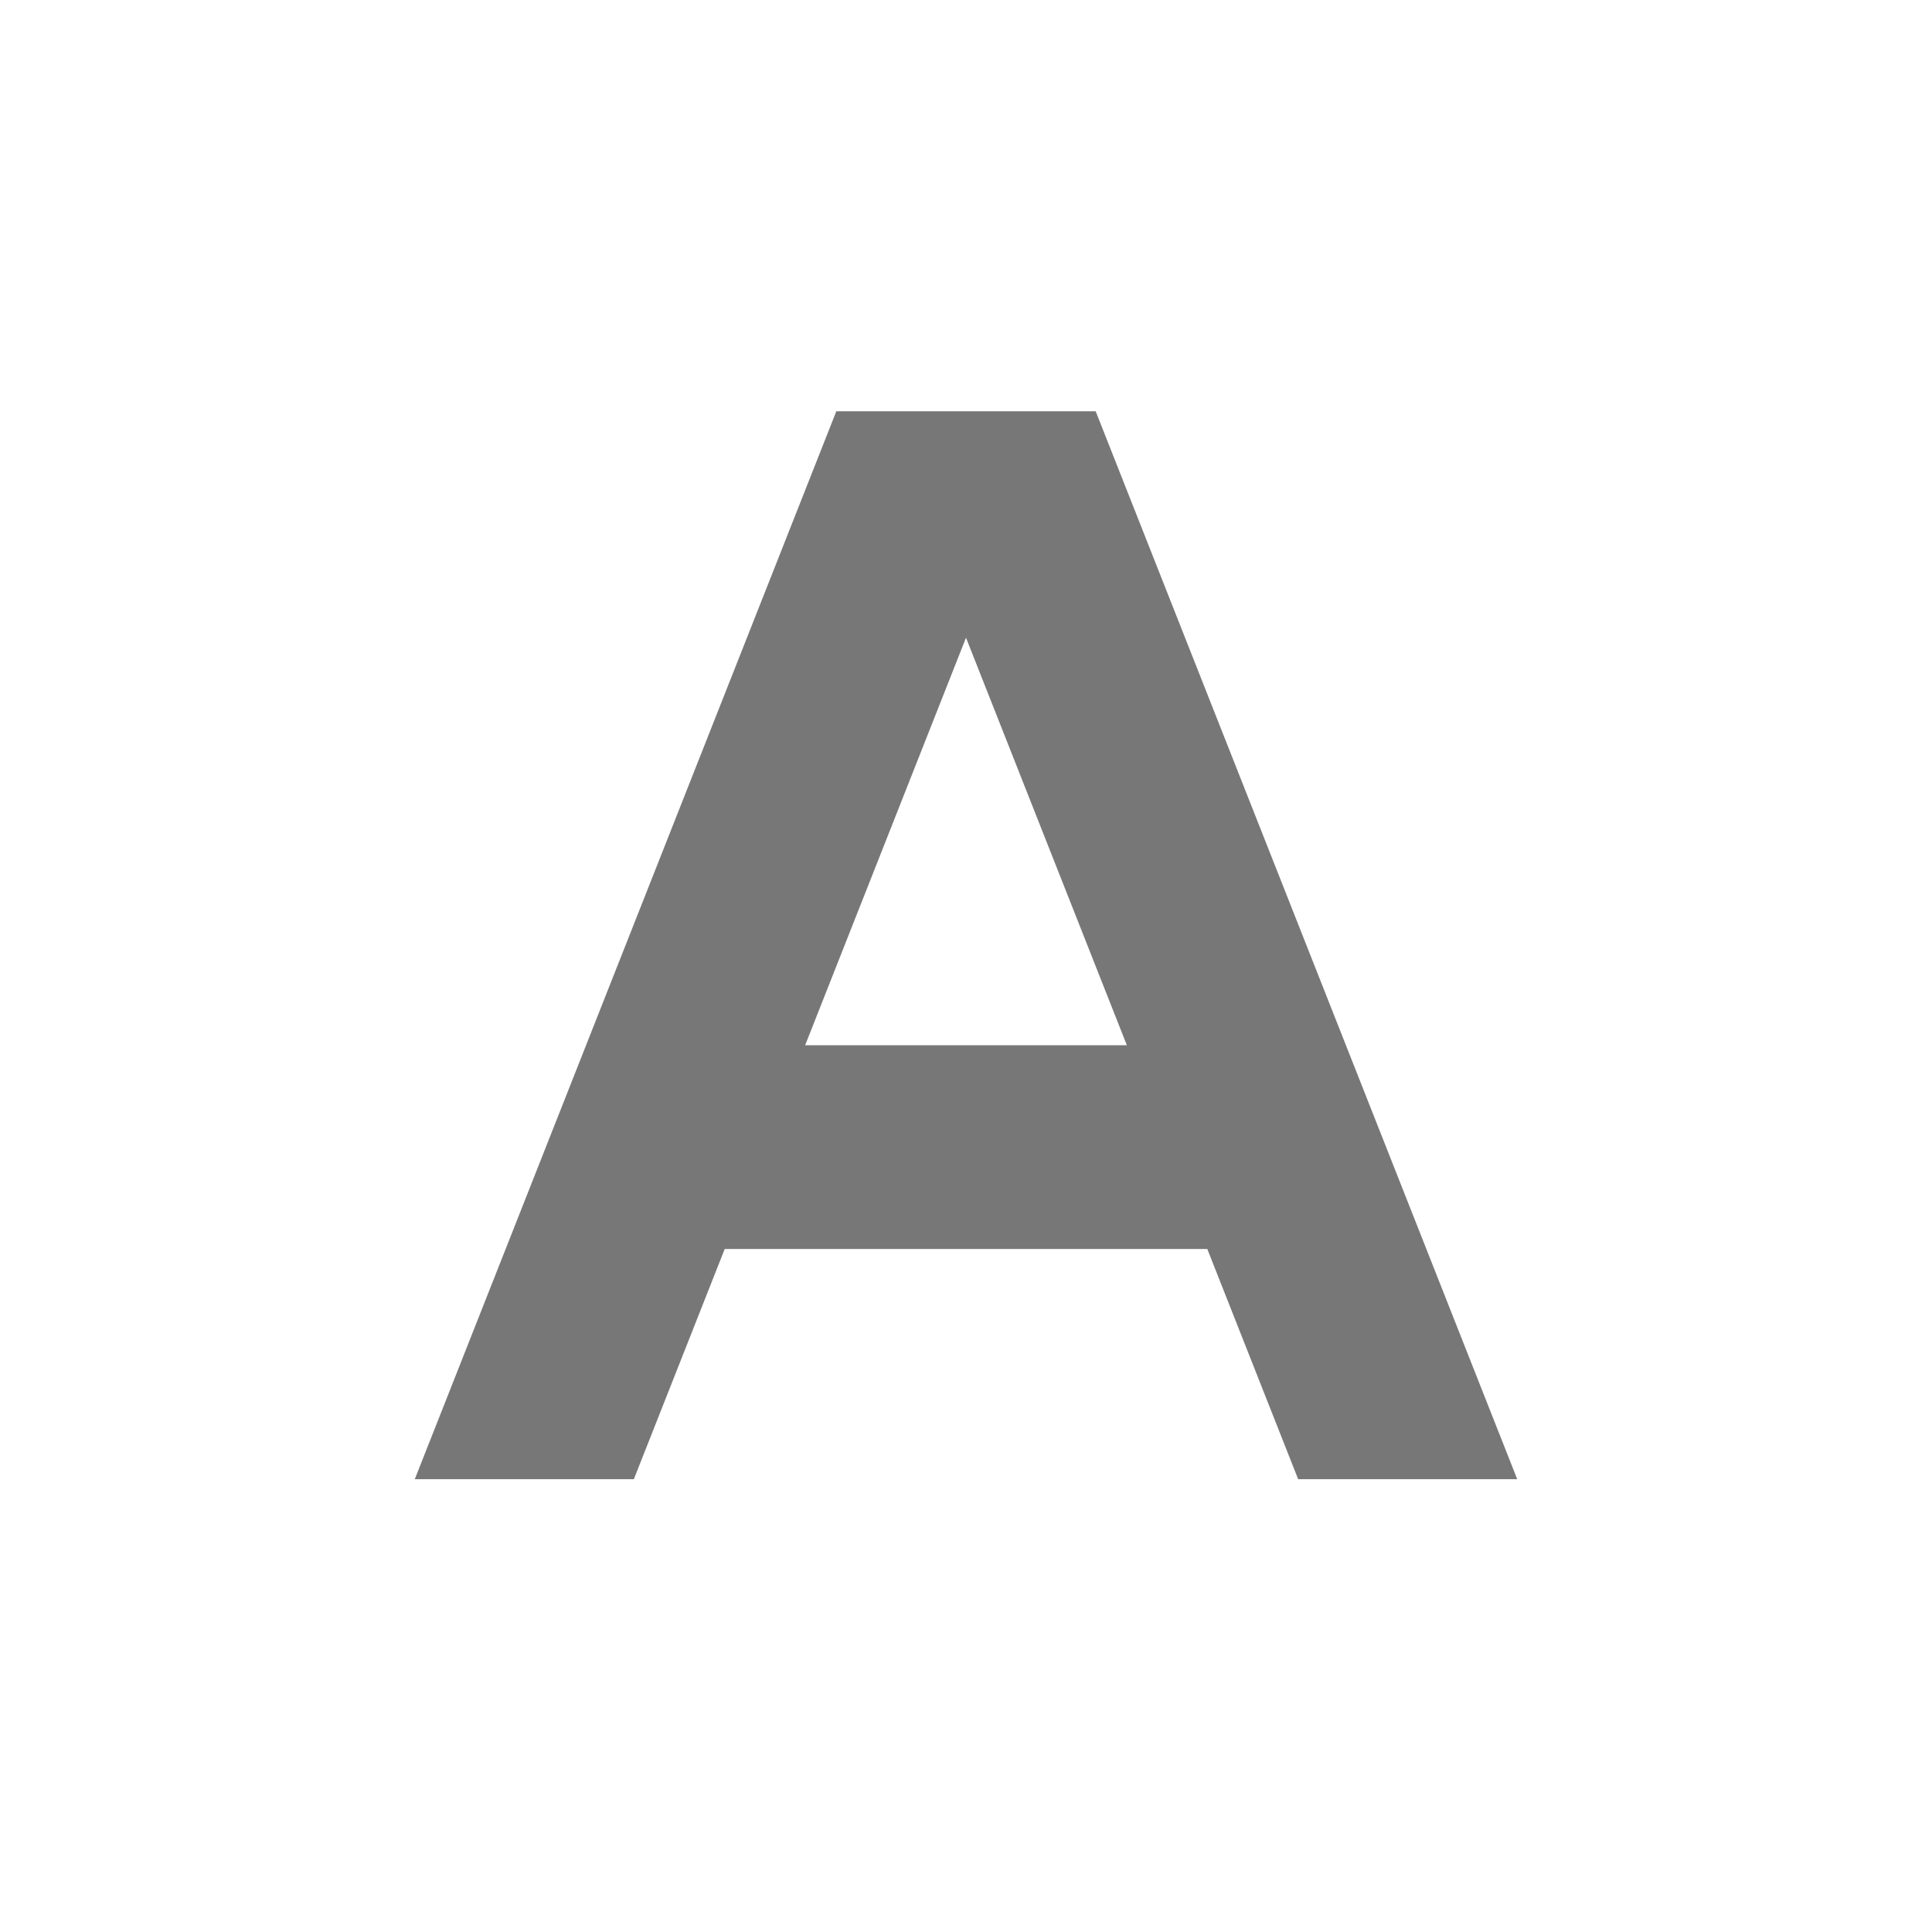
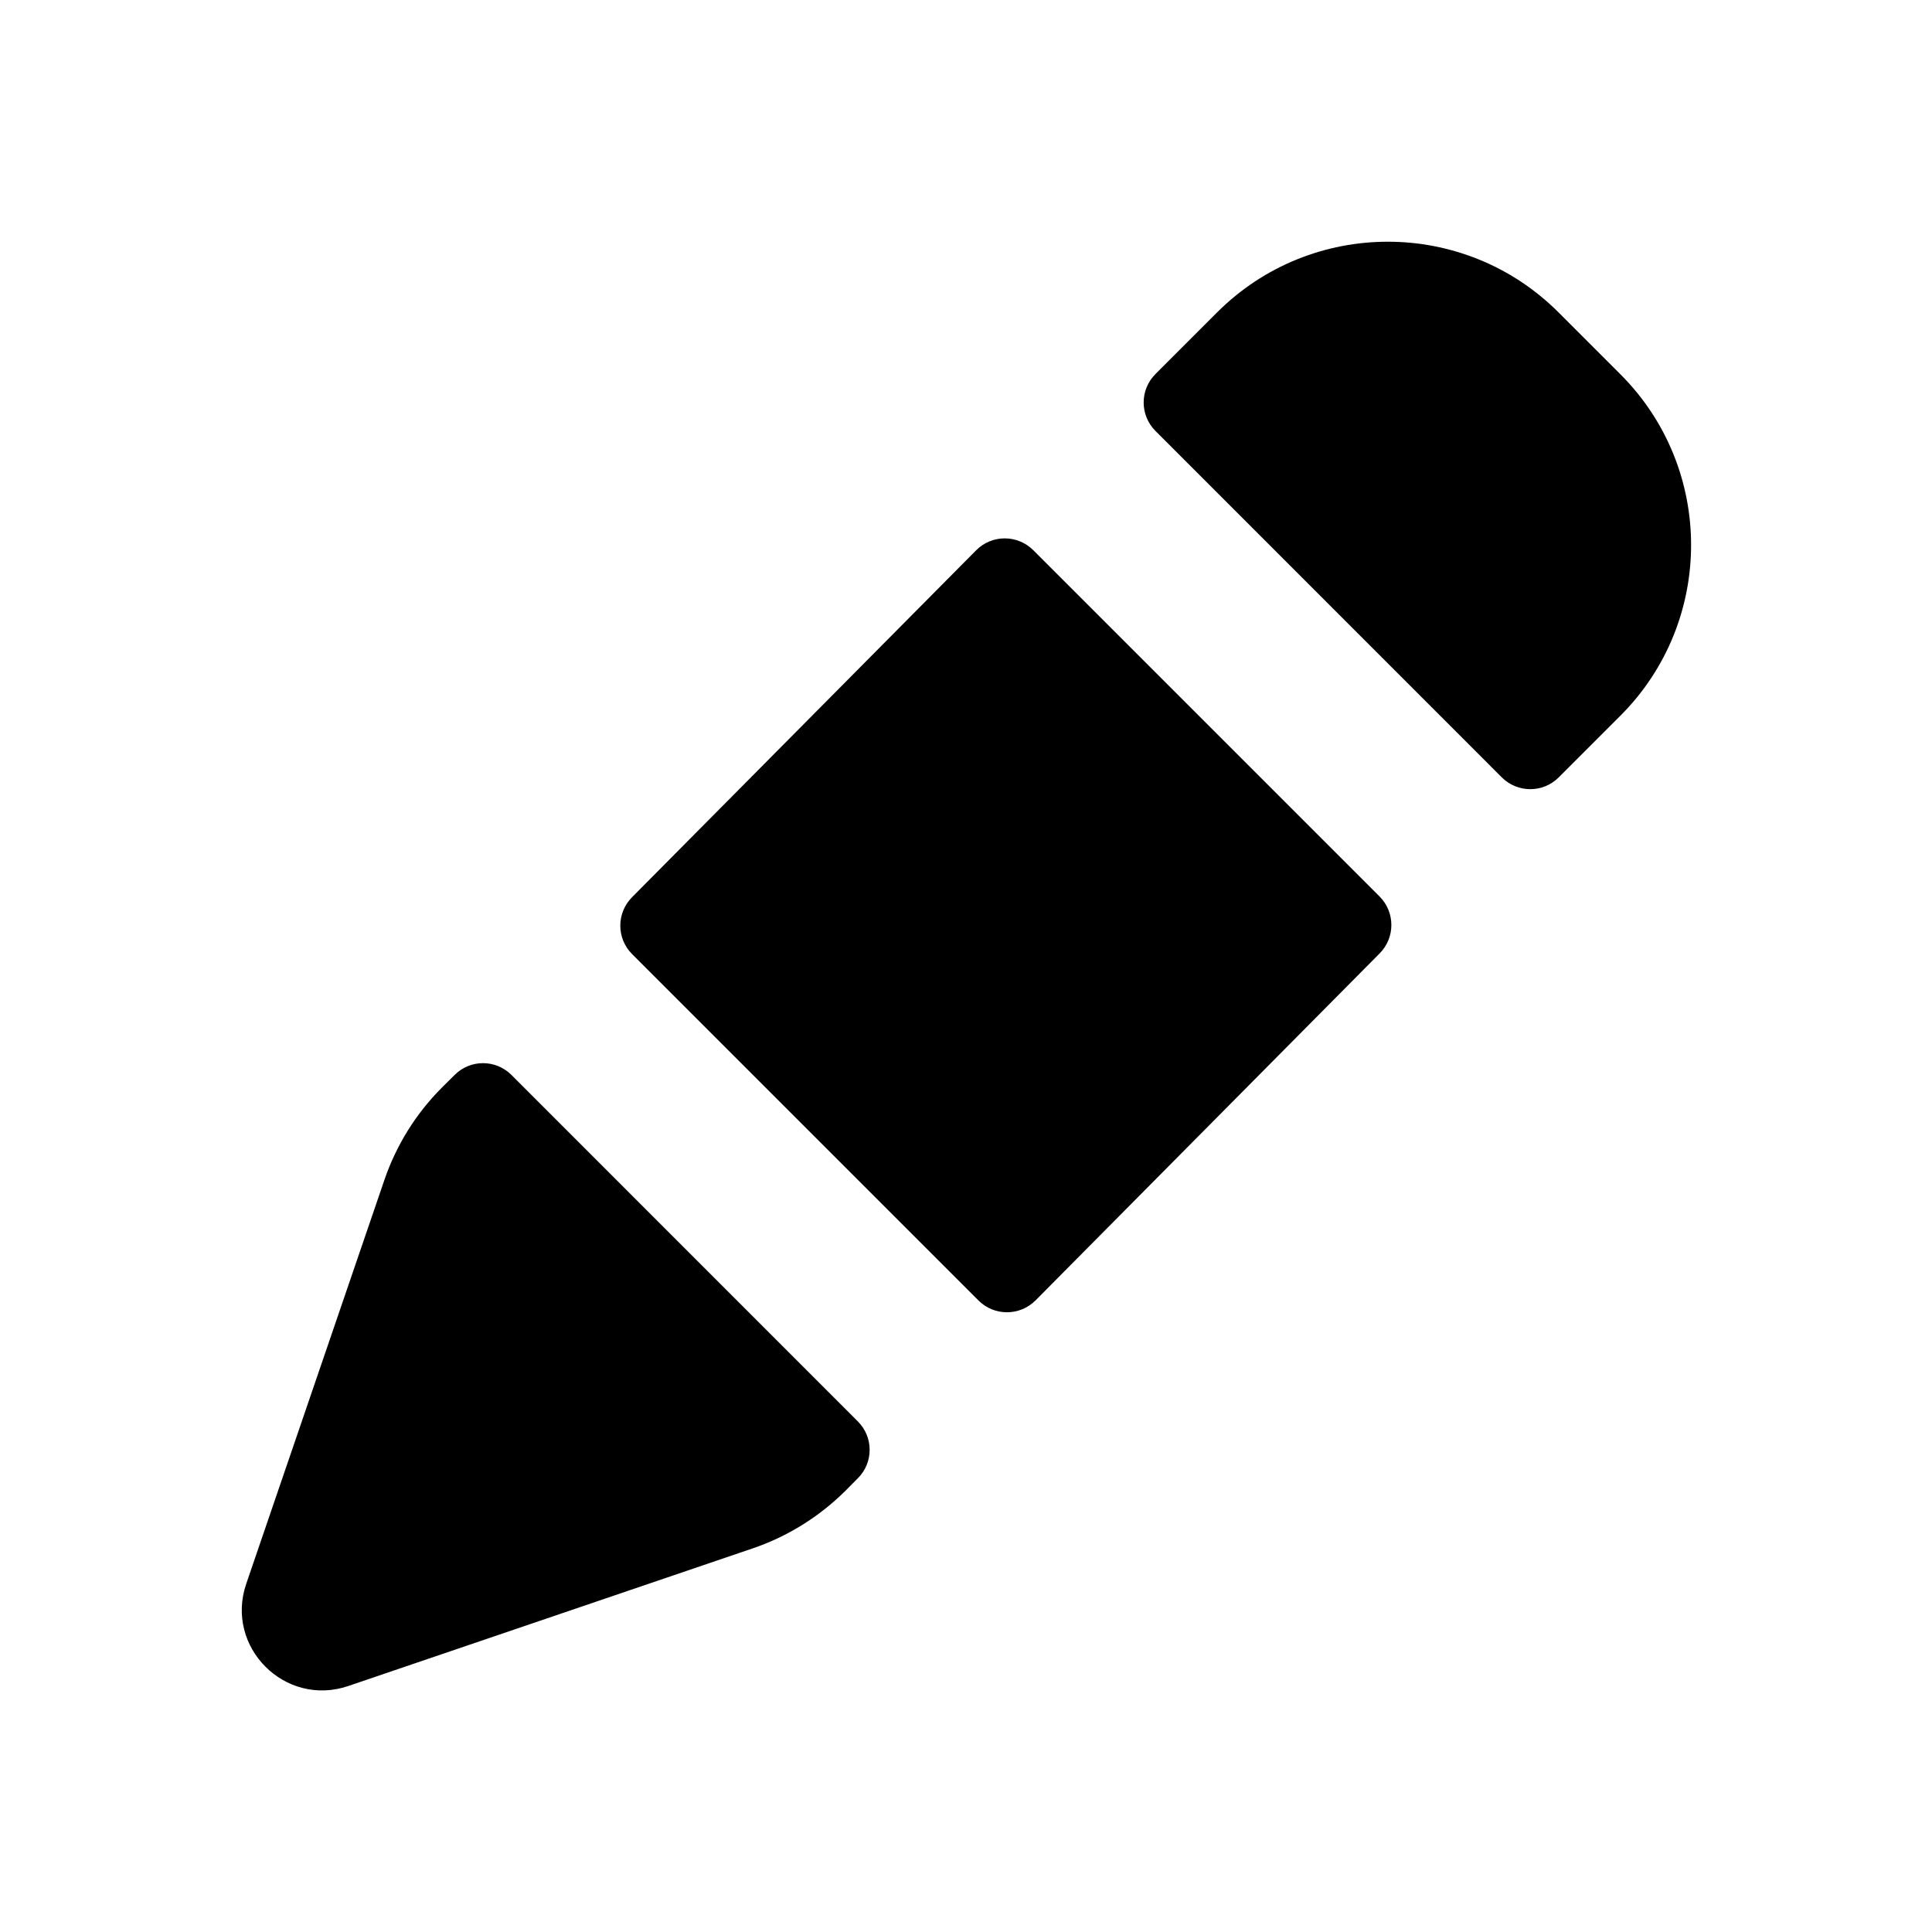
- <svg xmlns="http://www.w3.org/2000/svg" width="14" height="14" viewBox="0 0 512 512">
-   <path fill="#777" d="M221.631 109 109.92 392h58.055l24.079-61h127.892l24.079 61h58.055L290.369 109Zm-8.261 168L256 169l42.63 108Z" />
+ <svg xmlns="http://www.w3.org/2000/svg" width="24" height="24" viewBox="0 0 24 24" fill="none">
+   <path d="M4.775 14.658L3.059 19.674C2.79 20.46 3.541 21.212 4.327 20.944L9.349 19.235C9.784 19.087 10.179 18.841 10.504 18.517L10.656 18.364C10.852 18.169 10.852 17.852 10.656 17.657L6.354 13.354C6.158 13.158 5.842 13.158 5.647 13.354L5.492 13.508C5.168 13.831 4.923 14.225 4.775 14.658Z" fill="black" />
+   <path d="M12.835 6.834C12.639 6.639 12.321 6.639 12.126 6.836L7.851 11.146C7.657 11.342 7.657 11.657 7.852 11.852L12.155 16.155C12.351 16.351 12.668 16.35 12.864 16.154L17.139 11.843C17.333 11.648 17.332 11.332 17.138 11.137L12.835 6.834Z" fill="black" />
+   <path d="M15.119 3.881L14.354 4.646C14.158 4.842 14.158 5.158 14.354 5.354L18.656 9.657C18.852 9.852 19.168 9.852 19.363 9.657L20.129 8.891C21.3 7.72 21.3 5.82 20.129 4.649L19.361 3.881C18.19 2.71 16.29 2.71 15.119 3.881Z" fill="black" />
</svg>
